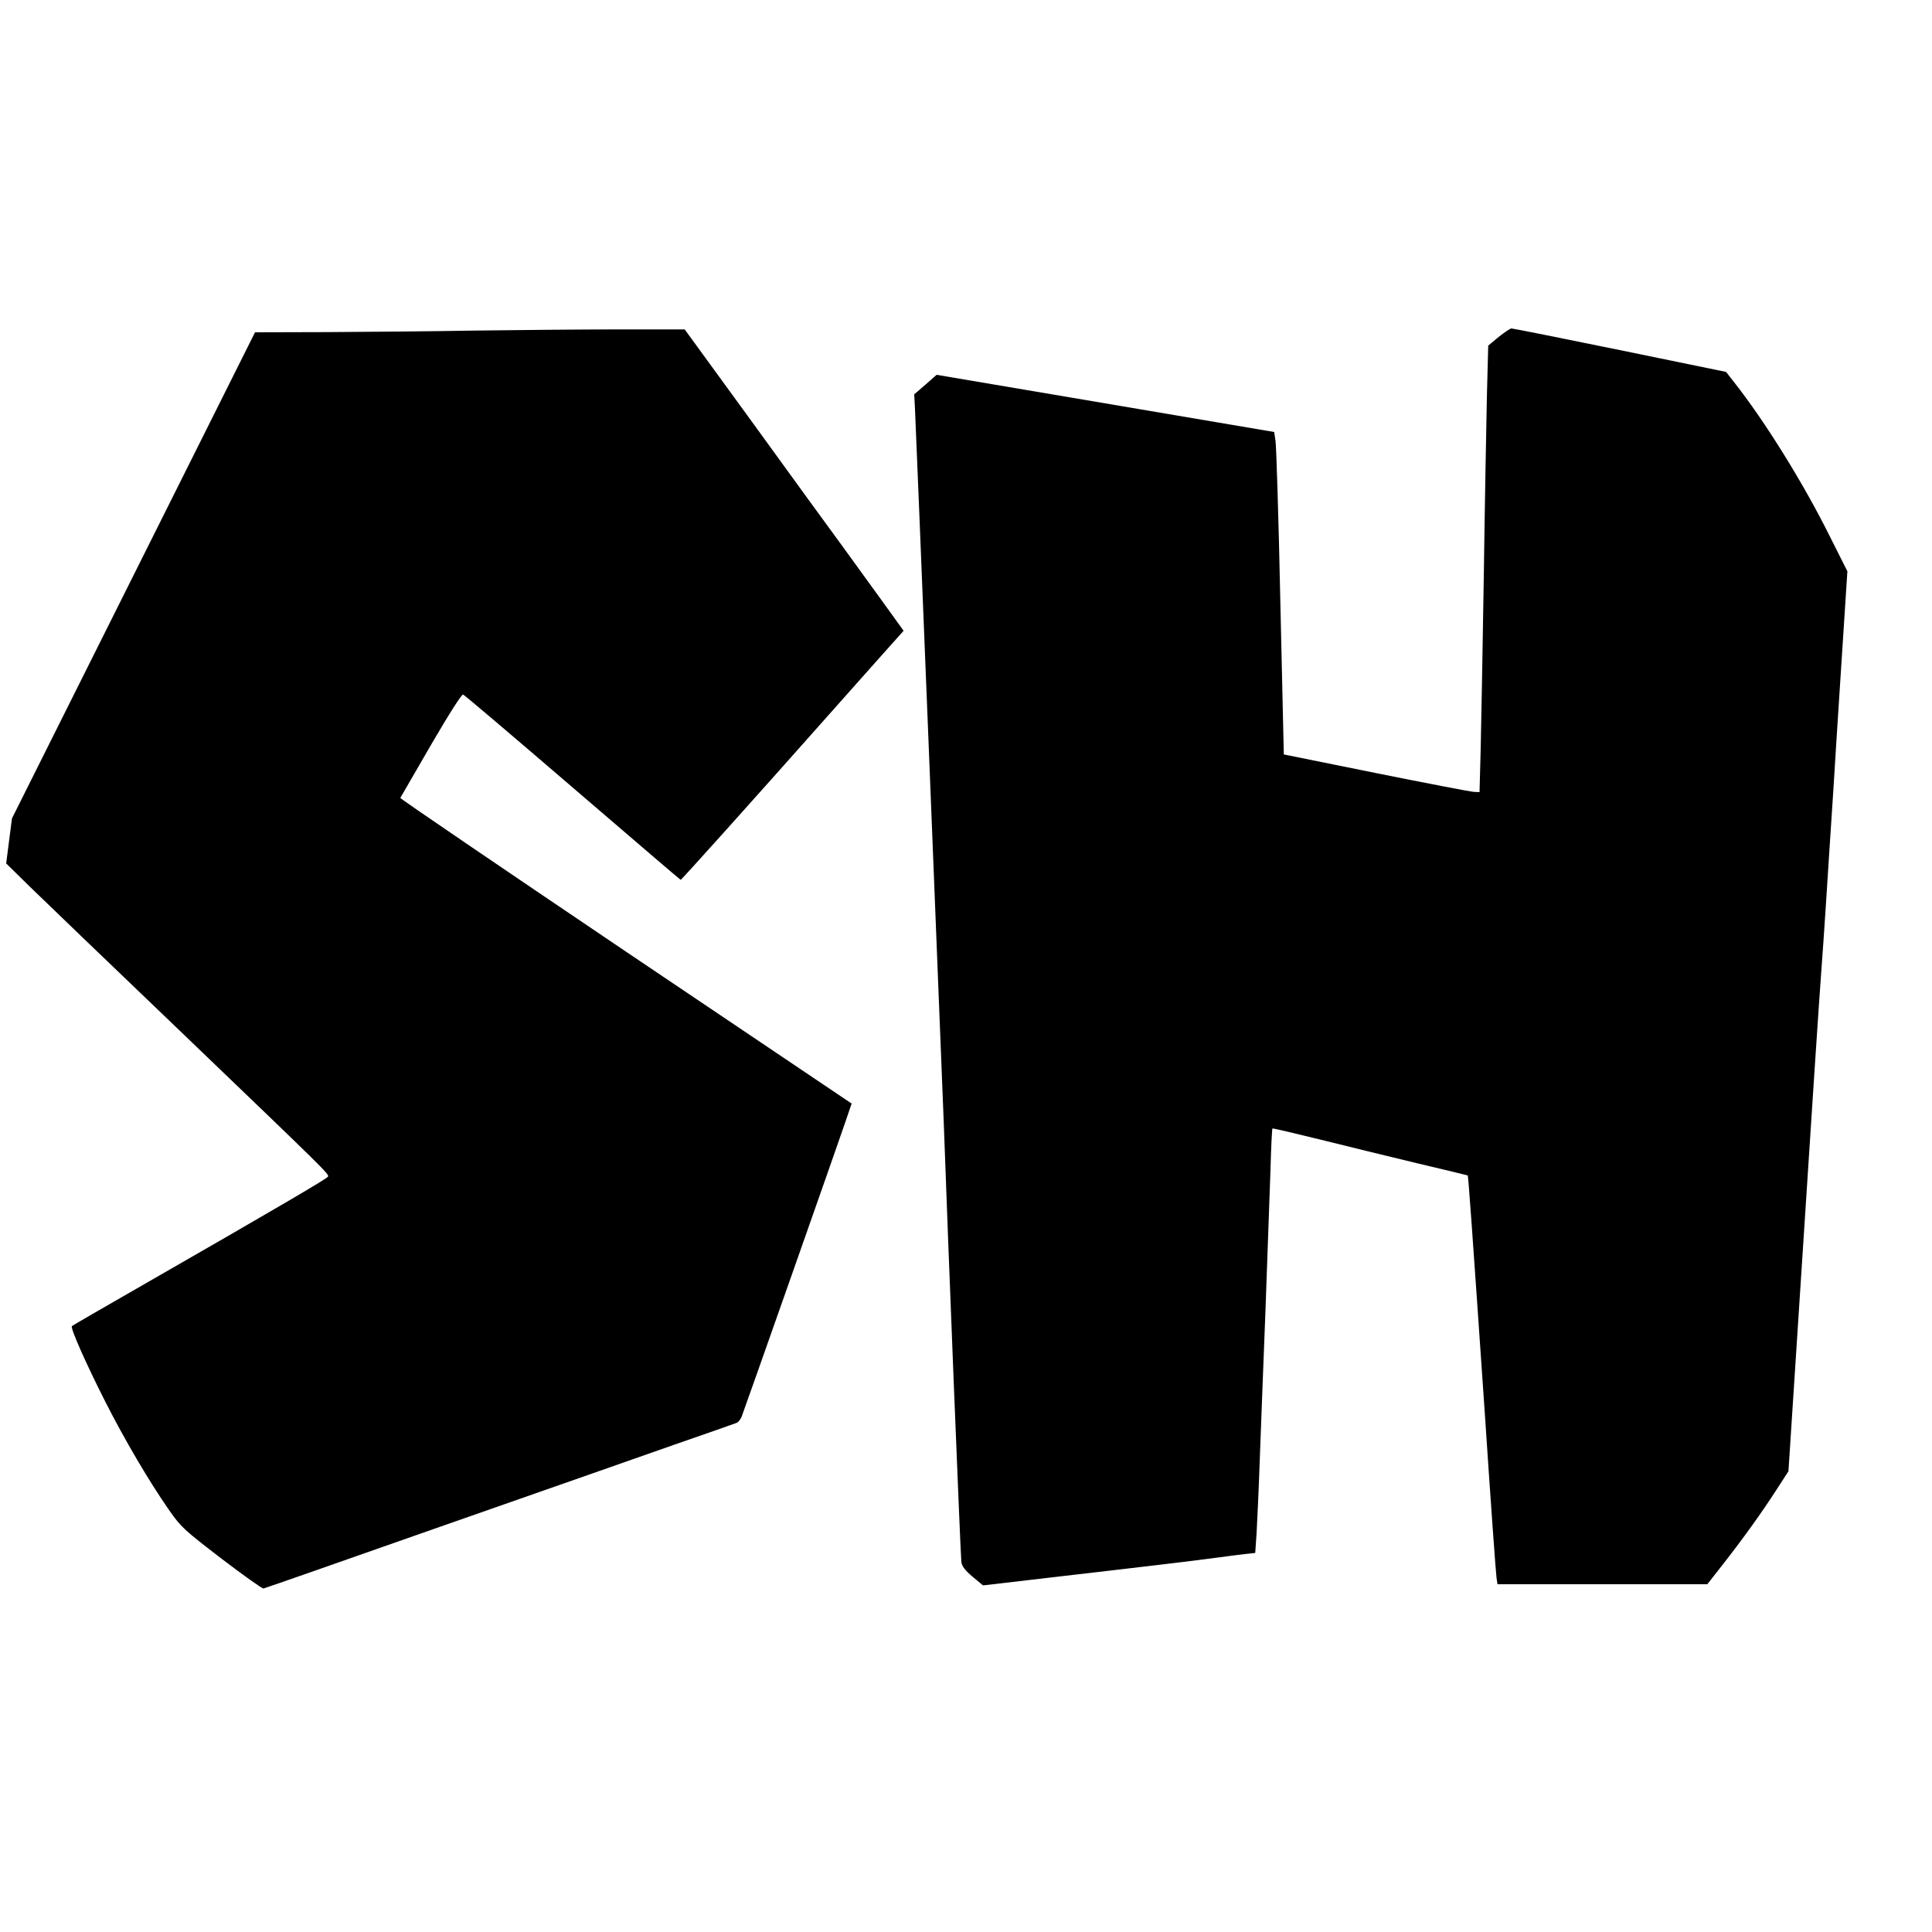
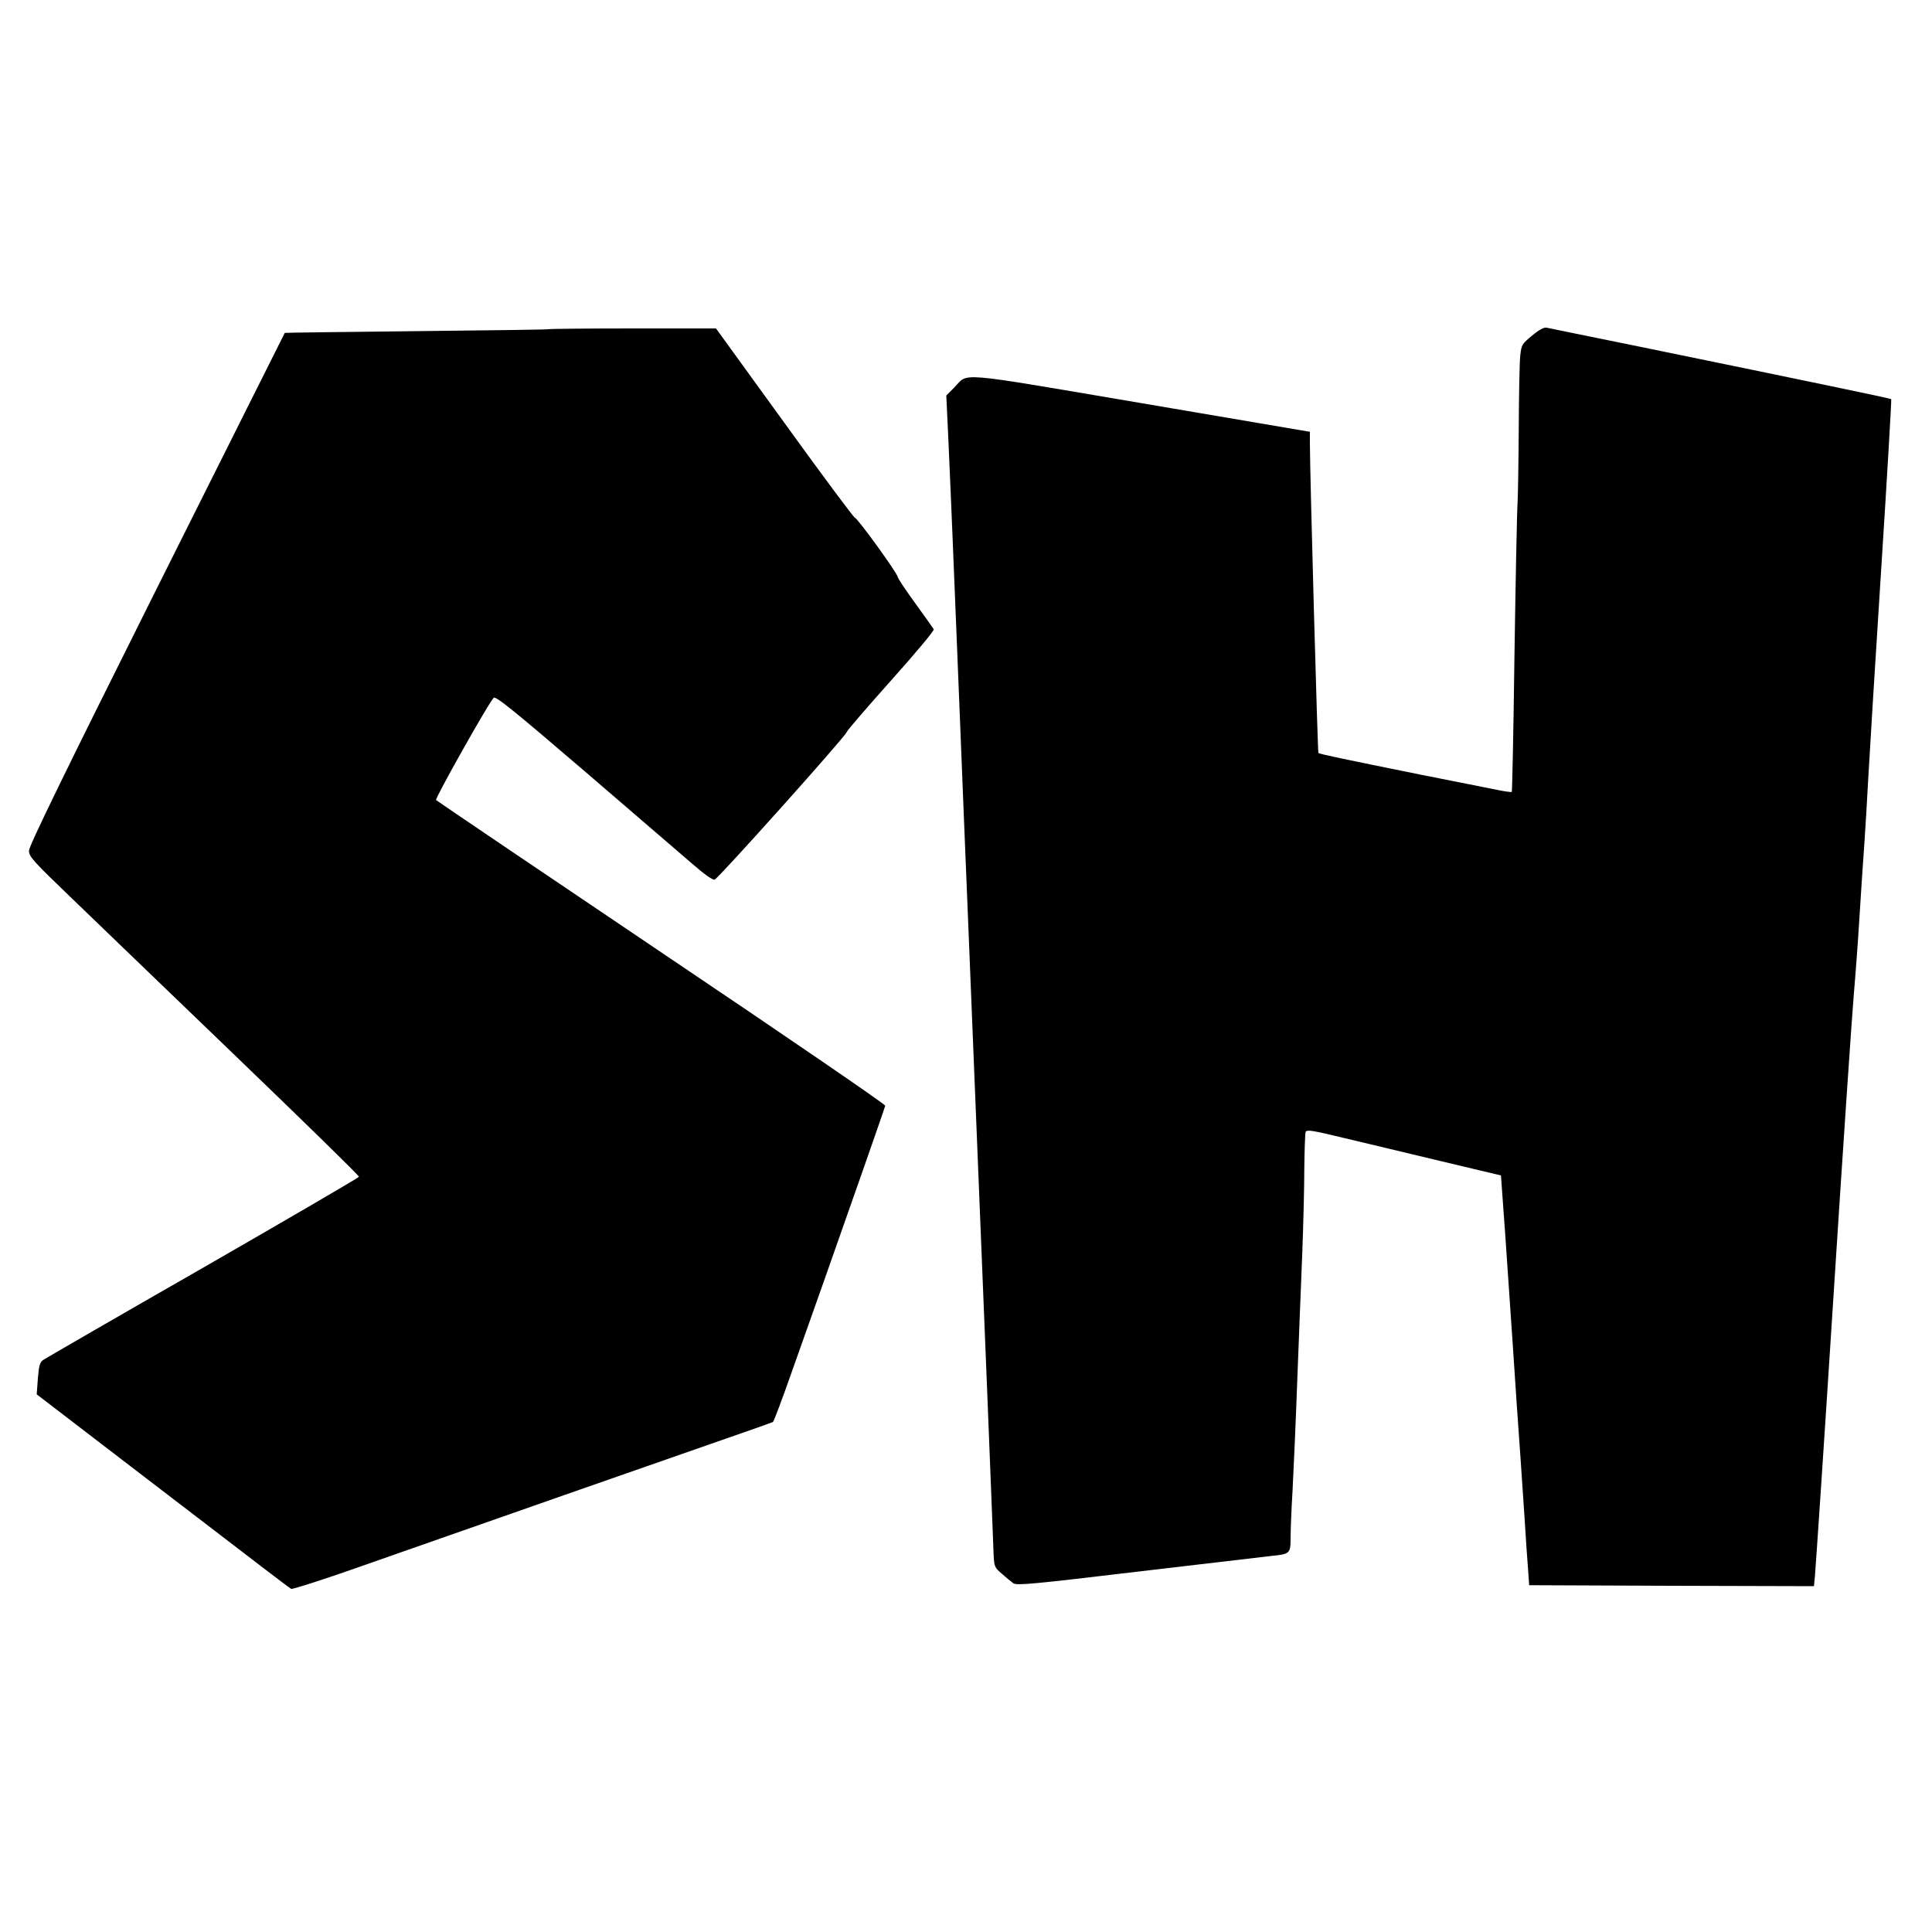
<svg xmlns="http://www.w3.org/2000/svg" version="1" width="1333.333" height="1333.333" viewBox="0 0 1000 1000">
-   <path d="M246 171.1c-22.3.4-57 .7-77.2.8l-36.8.1-62.9 125.8L6.2 423.6l-1.5 11.6-1.5 11.7 12.1 11.9c6.7 6.5 42.1 40.6 78.7 75.6 74.6 71.6 76.3 73.2 75.8 74.6-.3.9-23.7 14.7-96.7 56.6-19.4 11.1-35.6 20.5-35.9 20.8-.9.9 7.4 19.6 17.3 39.1s22.6 41.2 33 56.1c6.3 9 7.7 10.2 27.2 25.2 11.3 8.6 21.1 15.6 21.7 15.4.6-.1 42.1-14.6 92.1-32.2 50.1-17.5 104.5-36.6 121-42.4 16.5-5.7 30.7-10.7 31.7-11.1.9-.3 2.1-1.8 2.7-3.3 1.4-3.6 49.4-139.9 53.6-152.3l3.3-9.7-116.9-78.7c-64.3-43.4-116.8-79.1-116.7-79.5.2-.3 7.3-12.6 15.8-27.3 9.6-16.5 16-26.5 16.7-26.2.7.2 26.2 21.9 56.7 48.1 30.5 26.2 55.6 47.7 55.9 47.8.4.1 37-40.7 80.3-89.5 10-11.2 21.9-24.7 26.6-29.9l8.5-9.5-10.8-15c-6-8.3-15.7-21.7-21.6-29.8-6-8.1-26.6-36.5-45.8-63l-35.1-48.2h-33.9c-18.7 0-52.2.3-74.5.6zM775.7 174.4l-5.4 4.5-.7 26.8c-.3 14.7-1.1 56.7-1.6 93.3-.6 36.6-1.3 76.5-1.6 88.7l-.6 22.3-2.7-.1c-1.4 0-24.2-4.4-50.6-9.7l-48-9.7-1.8-79c-.9-43.5-2.1-81-2.5-83.4l-.7-4.5-87.3-14.8-87.4-14.8-5.8 5.1-5.8 5 .4 7.7c.4 6.9 13.7 338.2 14.9 369.7 2.3 64.6 8.7 224.6 9.1 227 .3 2.2 2 4.4 5.8 7.6l5.4 4.5 40.3-4.7c22.2-2.6 44.9-5.2 50.4-5.9 5.5-.6 16.5-2 24.5-3 8-1.1 17-2.2 20.1-2.6l5.6-.6.7-10.1c.3-5.6 1.1-22.1 1.6-36.7.5-14.6 1.9-49.9 3-78.5 1-28.6 2.2-61.5 2.6-73 .3-11.6.8-21.2 1-21.4.1-.2 11.2 2.4 24.6 5.7 13.4 3.3 36 8.9 50.3 12.3 14.3 3.4 26.1 6.2 26.2 6.3.3.3 2.2 26.7 8.8 122.6 3 45.4 5.8 84 6.1 85.7l.5 3.3h108.6l8-10.2c10.4-13.3 20-26.6 27.8-38.7l6.2-9.6 7.7-118.5c4.2-65.2 8.3-127.1 9.1-137.5.8-10.5 1.9-26.7 2.5-36 .6-9.4 1.5-23.3 2-31 .5-7.7 1.4-21.4 2-30.5.5-9.1 2.4-38.1 4.1-64.4l3.1-47.9-9.1-18.1c-13.8-27.8-33.8-59.8-49.4-79.6l-4.3-5.5-55-11.3C808.2 175 783 170 782.3 170c-.6 0-3.6 2-6.6 4.4z" />
+   <path d="M793 173.7c-5.2 4.3-5.5 4.8-6.1 10.2-.4 3.1-.7 20-.8 37.6-.1 17.6-.4 34.9-.6 38.5-.3 3.6-1 38.7-1.6 78-.5 39.3-1.2 71.6-1.4 71.9-.3.2-4.2-.3-8.7-1.3-4.6-.9-21.8-4.3-38.3-7.6-40.5-8.2-52.6-10.7-53.1-11.3-.4-.4-4.4-144.8-4.4-160.2v-6l-87.6-14.9c-97.4-16.5-88.9-15.8-96.4-8.1l-4.2 4.2 1.1 23.4c.6 12.9 1.5 34.9 2.1 48.9.6 14 1.5 36.1 2 49 .5 12.9 1.4 35.2 2 49.5 1.2 29.7 2.5 63 4 98.7 1 23.6 1.6 40.6 4 98.8 1.8 44.1 4.6 113.1 6 148 .5 12.9 1.4 35.6 2 50.5.6 14.8 1.2 29.9 1.3 33.3.3 6 .5 6.6 4.3 9.8 2.1 1.9 4.8 4.1 5.9 4.9 1.8 1.2 9.7.5 65-6.1 34.7-4.1 65.7-7.7 69-8.1 9.1-.9 9.5-1.3 9.5-9.1 0-3.7.4-14.6 1-24.2.5-9.6 1.7-36 2.5-58.5.9-22.6 2-52.3 2.6-66 .5-13.8 1-32.9 1-42.5.1-9.6.4-18.2.7-19.1.6-1.3 3.2-.9 20.2 3.2 10.7 2.5 33.3 8 50.2 12l30.7 7.3.5 7.1c.3 3.8 1 13.7 1.6 22 1 14.1 1.6 23.3 4 58.5.5 8 1.4 21.5 2 30 .6 8.5 1.5 21.3 2 28.5.5 7.1 1.4 21.1 2.1 31 .6 9.9 1.4 21.8 1.8 26.5l.6 8.5 73.7.3 73.7.2.5-5.2c.3-2.9 4.7-68.1 9.6-144.8 4.9-76.7 9.7-146.9 10.5-156 .8-9.1 2.2-27.5 3-41 .8-13.5 2-30.4 2.5-37.5.5-7.2 1.4-22.2 2-33.5.6-11.3 3.6-60 6.7-108.3s5.4-87.9 5.2-88.1c-.4-.4-42.2-9.1-130.4-27.2-25.3-5.1-46.9-9.6-48-9.8-1.3-.3-3.9 1.1-7.5 4.1zM283.9 170.4c-.2.2-31 .6-68.3 1-37.4.4-68.1.8-68.2.9-.1.1-29.9 59.7-66.3 132.4C33.2 400.5 15 437.9 15 440.3c0 3.1 2 5.3 22.3 24.8 12.2 11.8 50.7 48.8 85.5 82.3s63.2 61.2 63 61.7c-.2.5-36.6 21.7-80.9 47.2-44.4 25.4-81.5 46.9-82.7 47.7-1.6 1.2-2.1 3.1-2.6 9.6l-.6 8.1 44.2 33.9c24.3 18.6 47.2 36.1 50.8 38.9 3.6 2.7 13 10 21 16.1 8 6.1 15 11.4 15.7 11.8.7.3 18-5.2 38.5-12.5 67.2-23.6 146.7-51.4 178.6-62.5 17.3-6 31.8-11.1 32.3-11.4.4-.3 4.7-11.6 9.4-25 4.8-13.5 12.4-35.1 17-48 11.8-33.4 31.4-89.3 31.7-90.7.2-.6-51.9-36.3-115.7-79.2-63.8-43-116.3-78.5-116.8-79-.7-.7 26.9-49.8 29.8-52.9 1-1.1 9.8 6 47.6 38.4 25.5 21.9 50.6 43.5 55.8 48 5.9 5.1 10 8 11 7.7 1.9-.6 67.3-73.6 68.3-76.3.3-1 10.8-13.1 23.2-27 13.4-15 22.3-25.7 21.9-26.3-.4-.7-4.7-6.7-9.6-13.5-4.9-6.7-9-12.9-9.1-13.7-.3-2.1-20.8-30.4-22.1-30.5-.5 0-17-22.1-36.4-49l-35.5-49h-43.1c-23.8 0-43.4.2-43.6.4z" />
</svg>
